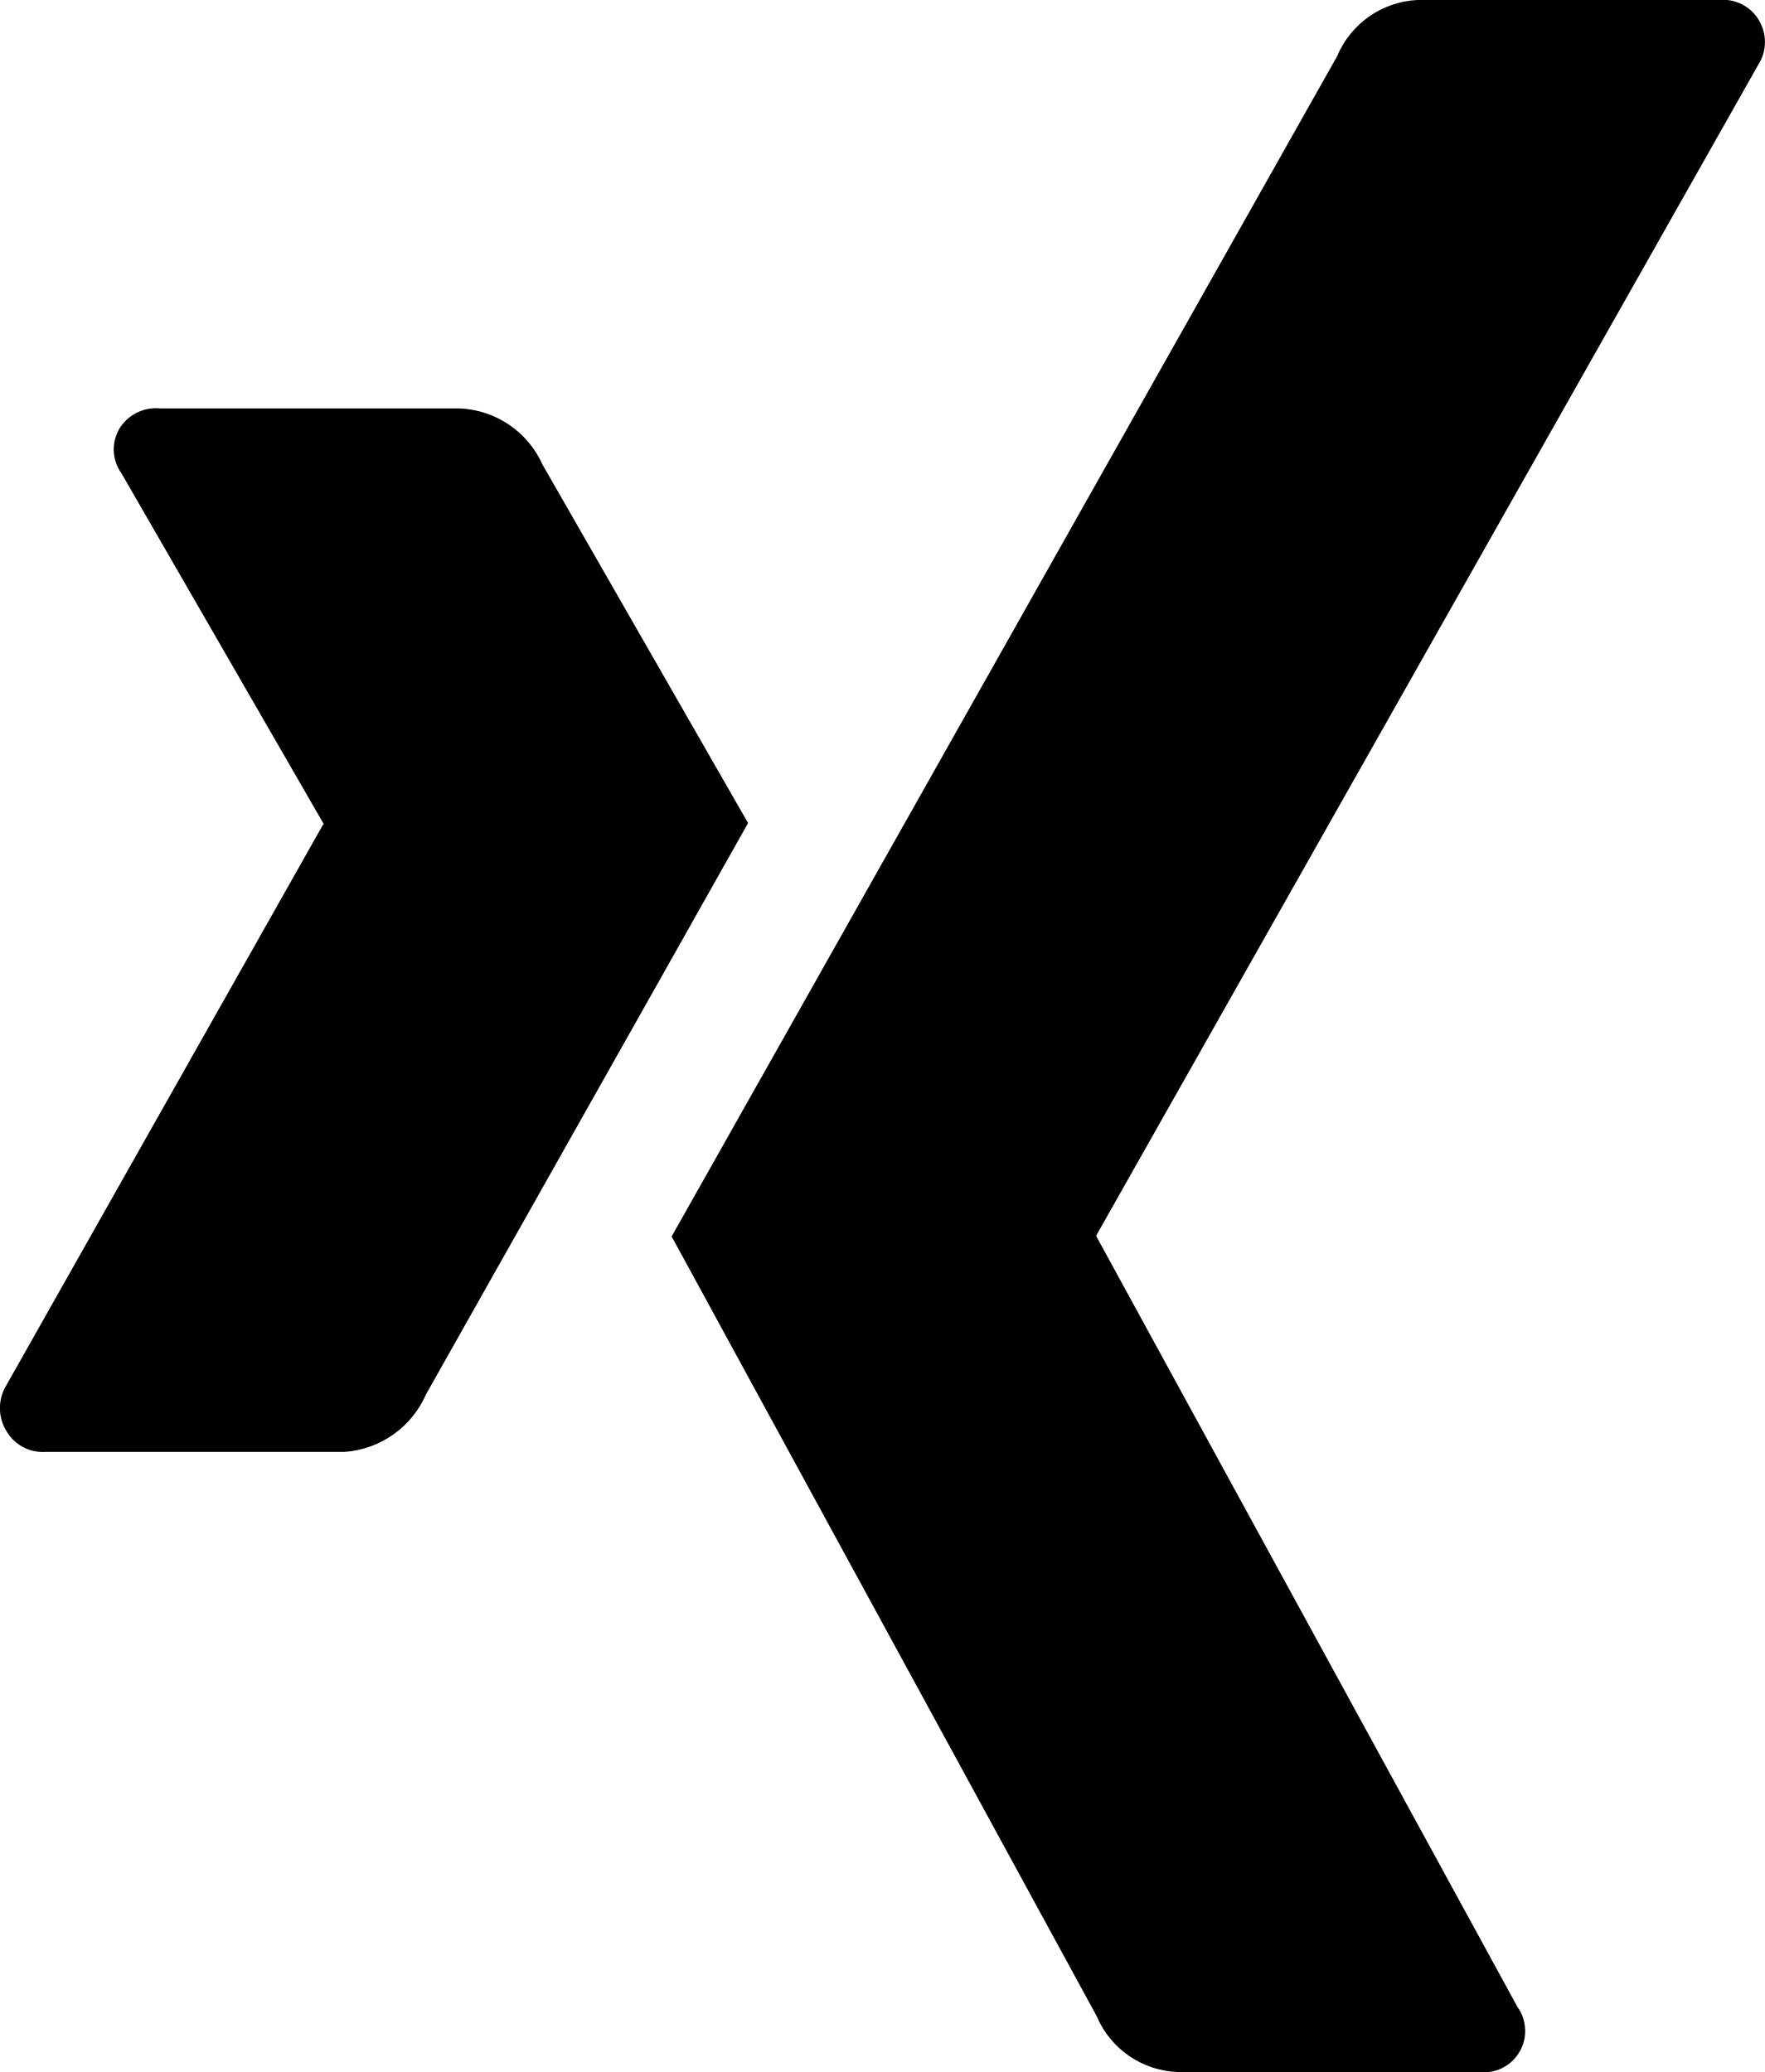
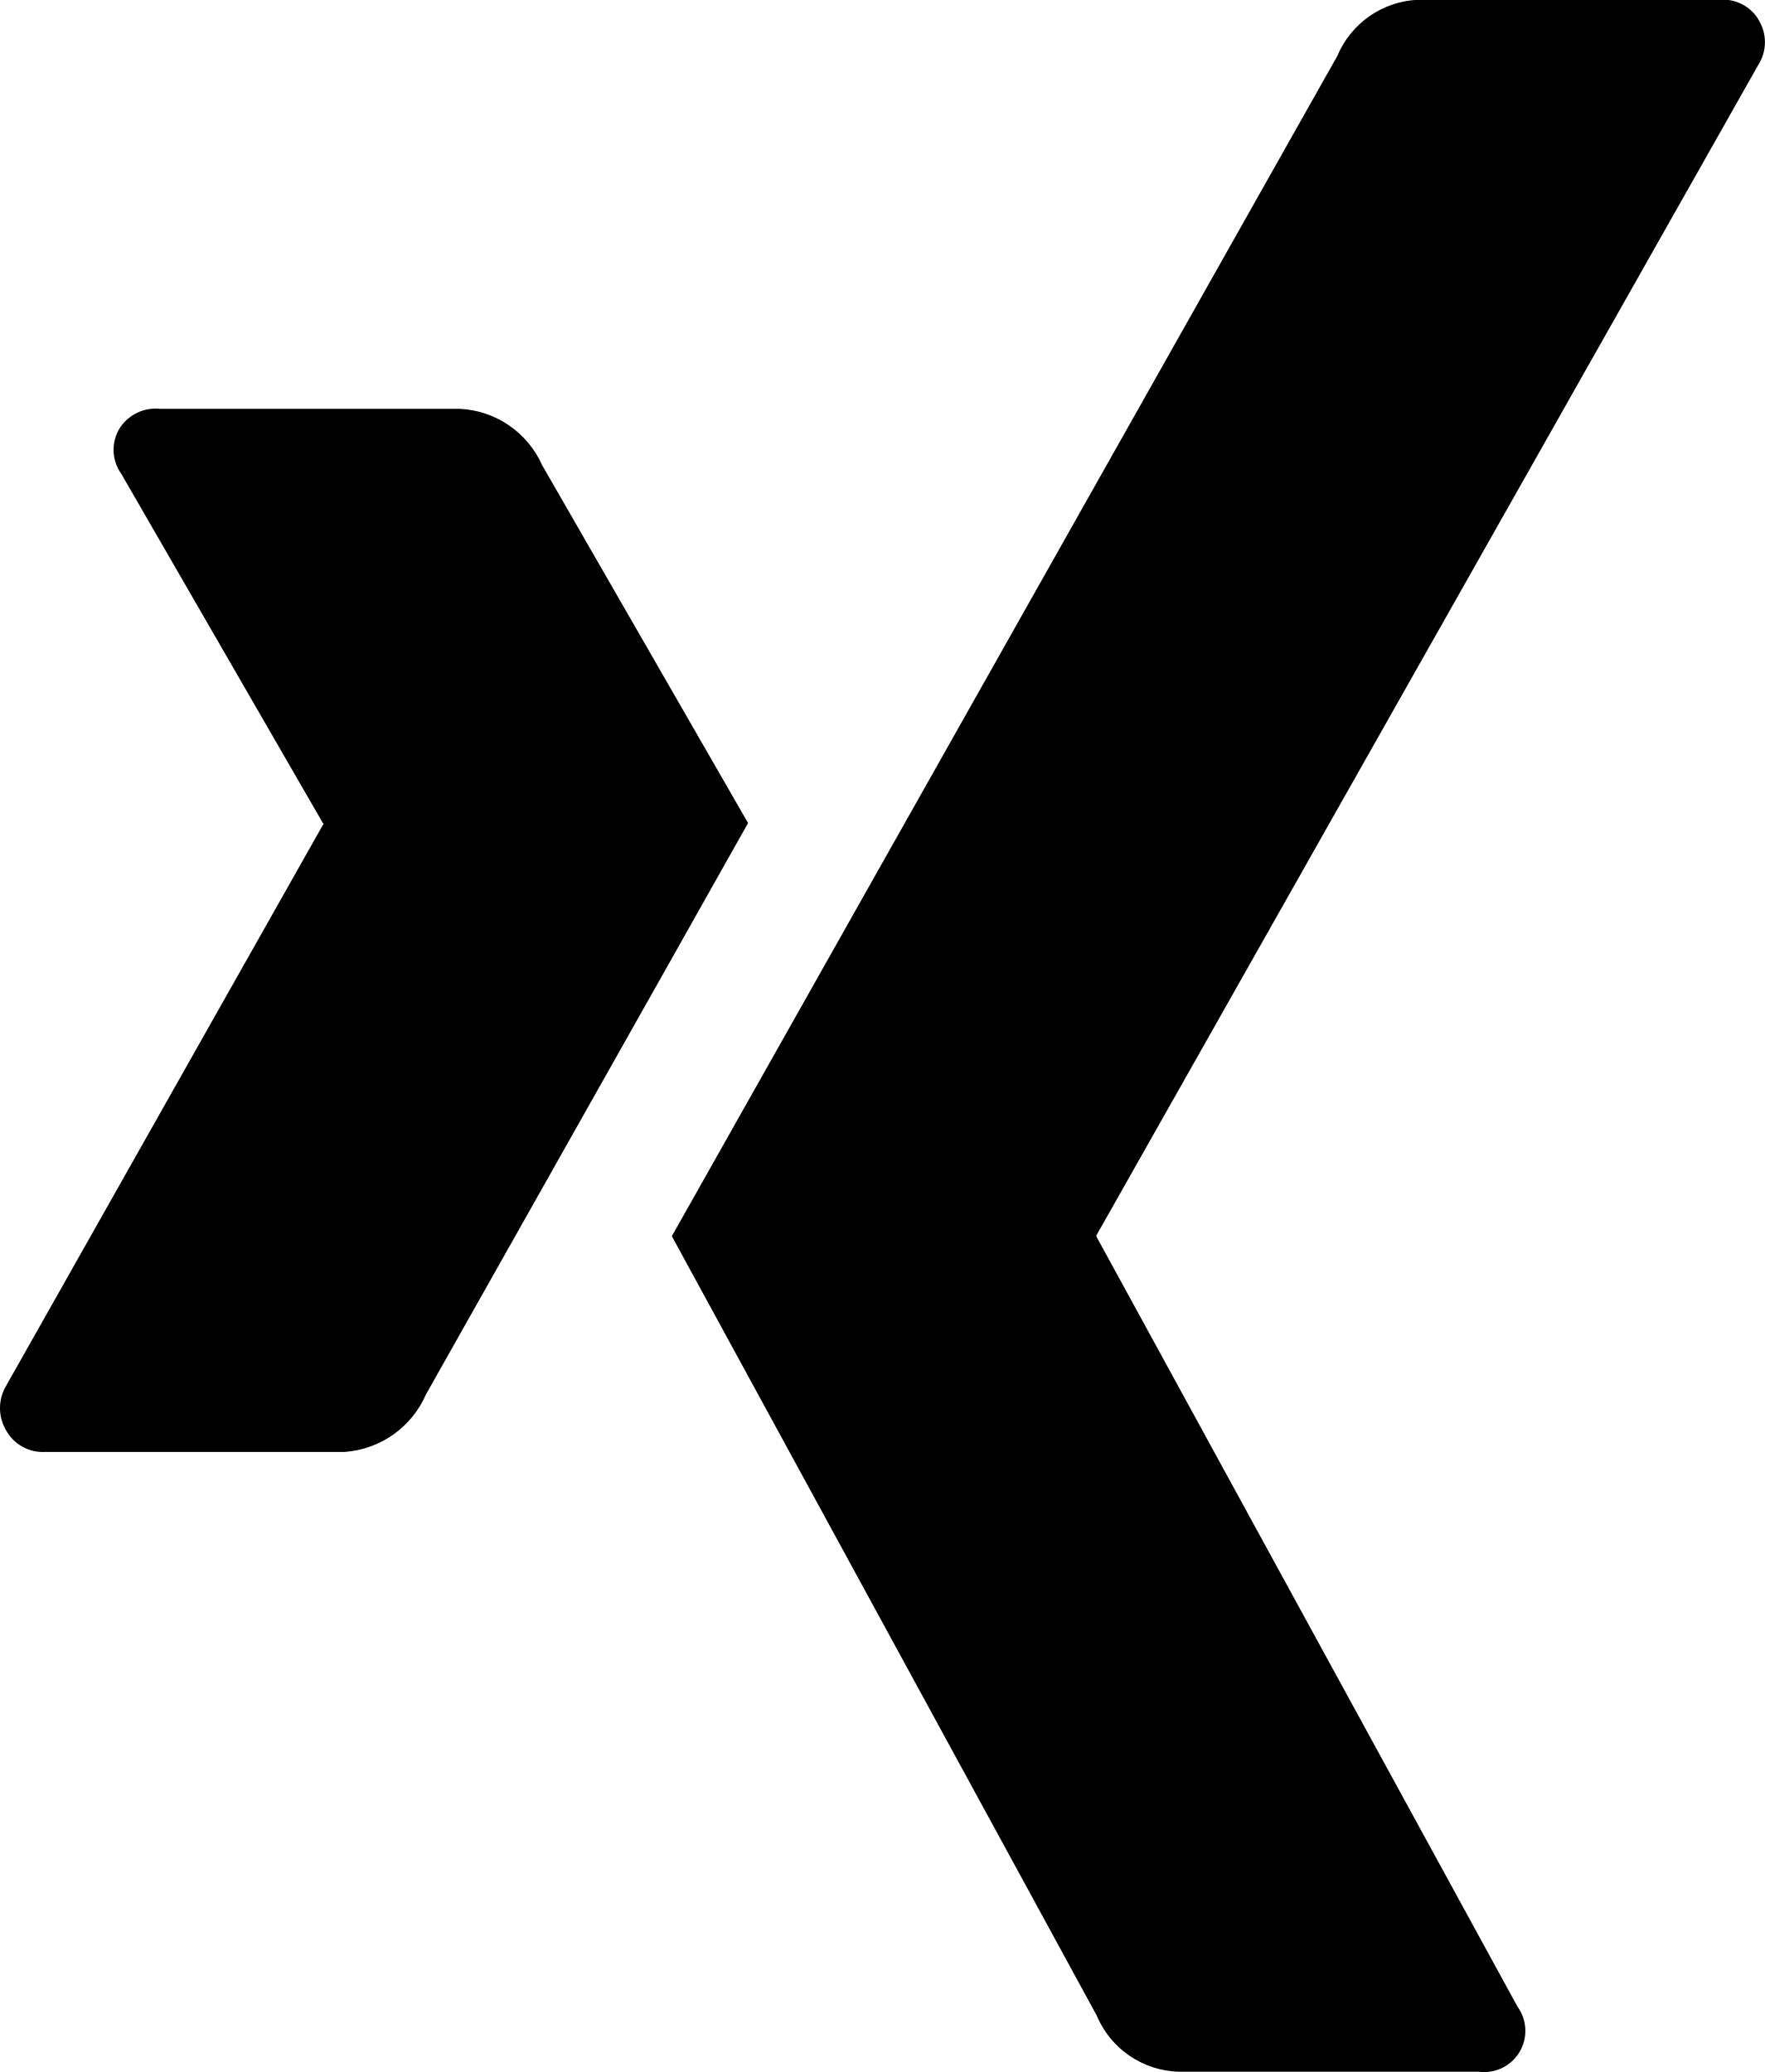
- <svg xmlns="http://www.w3.org/2000/svg" width="39.189" height="46.019" viewBox="0 0 39.189 46.019">
-   <path id="Path_544" data-name="Path 544" d="M208.61,28.28q-.278.5-7.15,12.687a2.141,2.141,0,0,1-1.808,1.28H193a.931.931,0,0,1-.863-.473.97.97,0,0,1,0-1l7.039-12.465q.028,0,0-.028L194.7,20.517a.908.908,0,0,1-.028-1.029.952.952,0,0,1,.89-.417h6.65a2.114,2.114,0,0,1,1.836,1.252Zm22.425-17.862a.939.939,0,0,1,0,1.029l-14.69,25.987v.028l9.348,17.111a.919.919,0,0,1-.862,1.447h-6.65a2.034,2.034,0,0,1-1.836-1.252l-9.432-17.306q.5-.89,14.774-26.209A2.04,2.04,0,0,1,223.467,10h6.705A.923.923,0,0,1,231.035,10.417Z" transform="translate(-192 -10)" />
+ <svg xmlns="http://www.w3.org/2000/svg" width="25.676" height="30.152" viewBox="0 0 25.676 30.152">
+   <path id="Path_544" data-name="Path 544" d="M202.883,21.977q-.182.328-4.685,8.313a1.4,1.4,0,0,1-1.185.839h-4.357a.61.61,0,0,1-.565-.31.636.636,0,0,1,0-.656L196.7,22q.018,0,0-.018l-2.935-5.086a.6.6,0,0,1-.018-.674.624.624,0,0,1,.583-.273h4.357a1.385,1.385,0,0,1,1.2.82Zm14.693-11.7a.615.615,0,0,1,0,.674l-9.625,17.026v.018L214.076,39.2a.6.6,0,0,1-.565.948h-4.357a1.333,1.333,0,0,1-1.2-.82l-6.18-11.339,9.68-17.172a1.337,1.337,0,0,1,1.167-.82h4.393A.605.605,0,0,1,217.576,10.273Z" transform="translate(-192 -10)" />
</svg>
